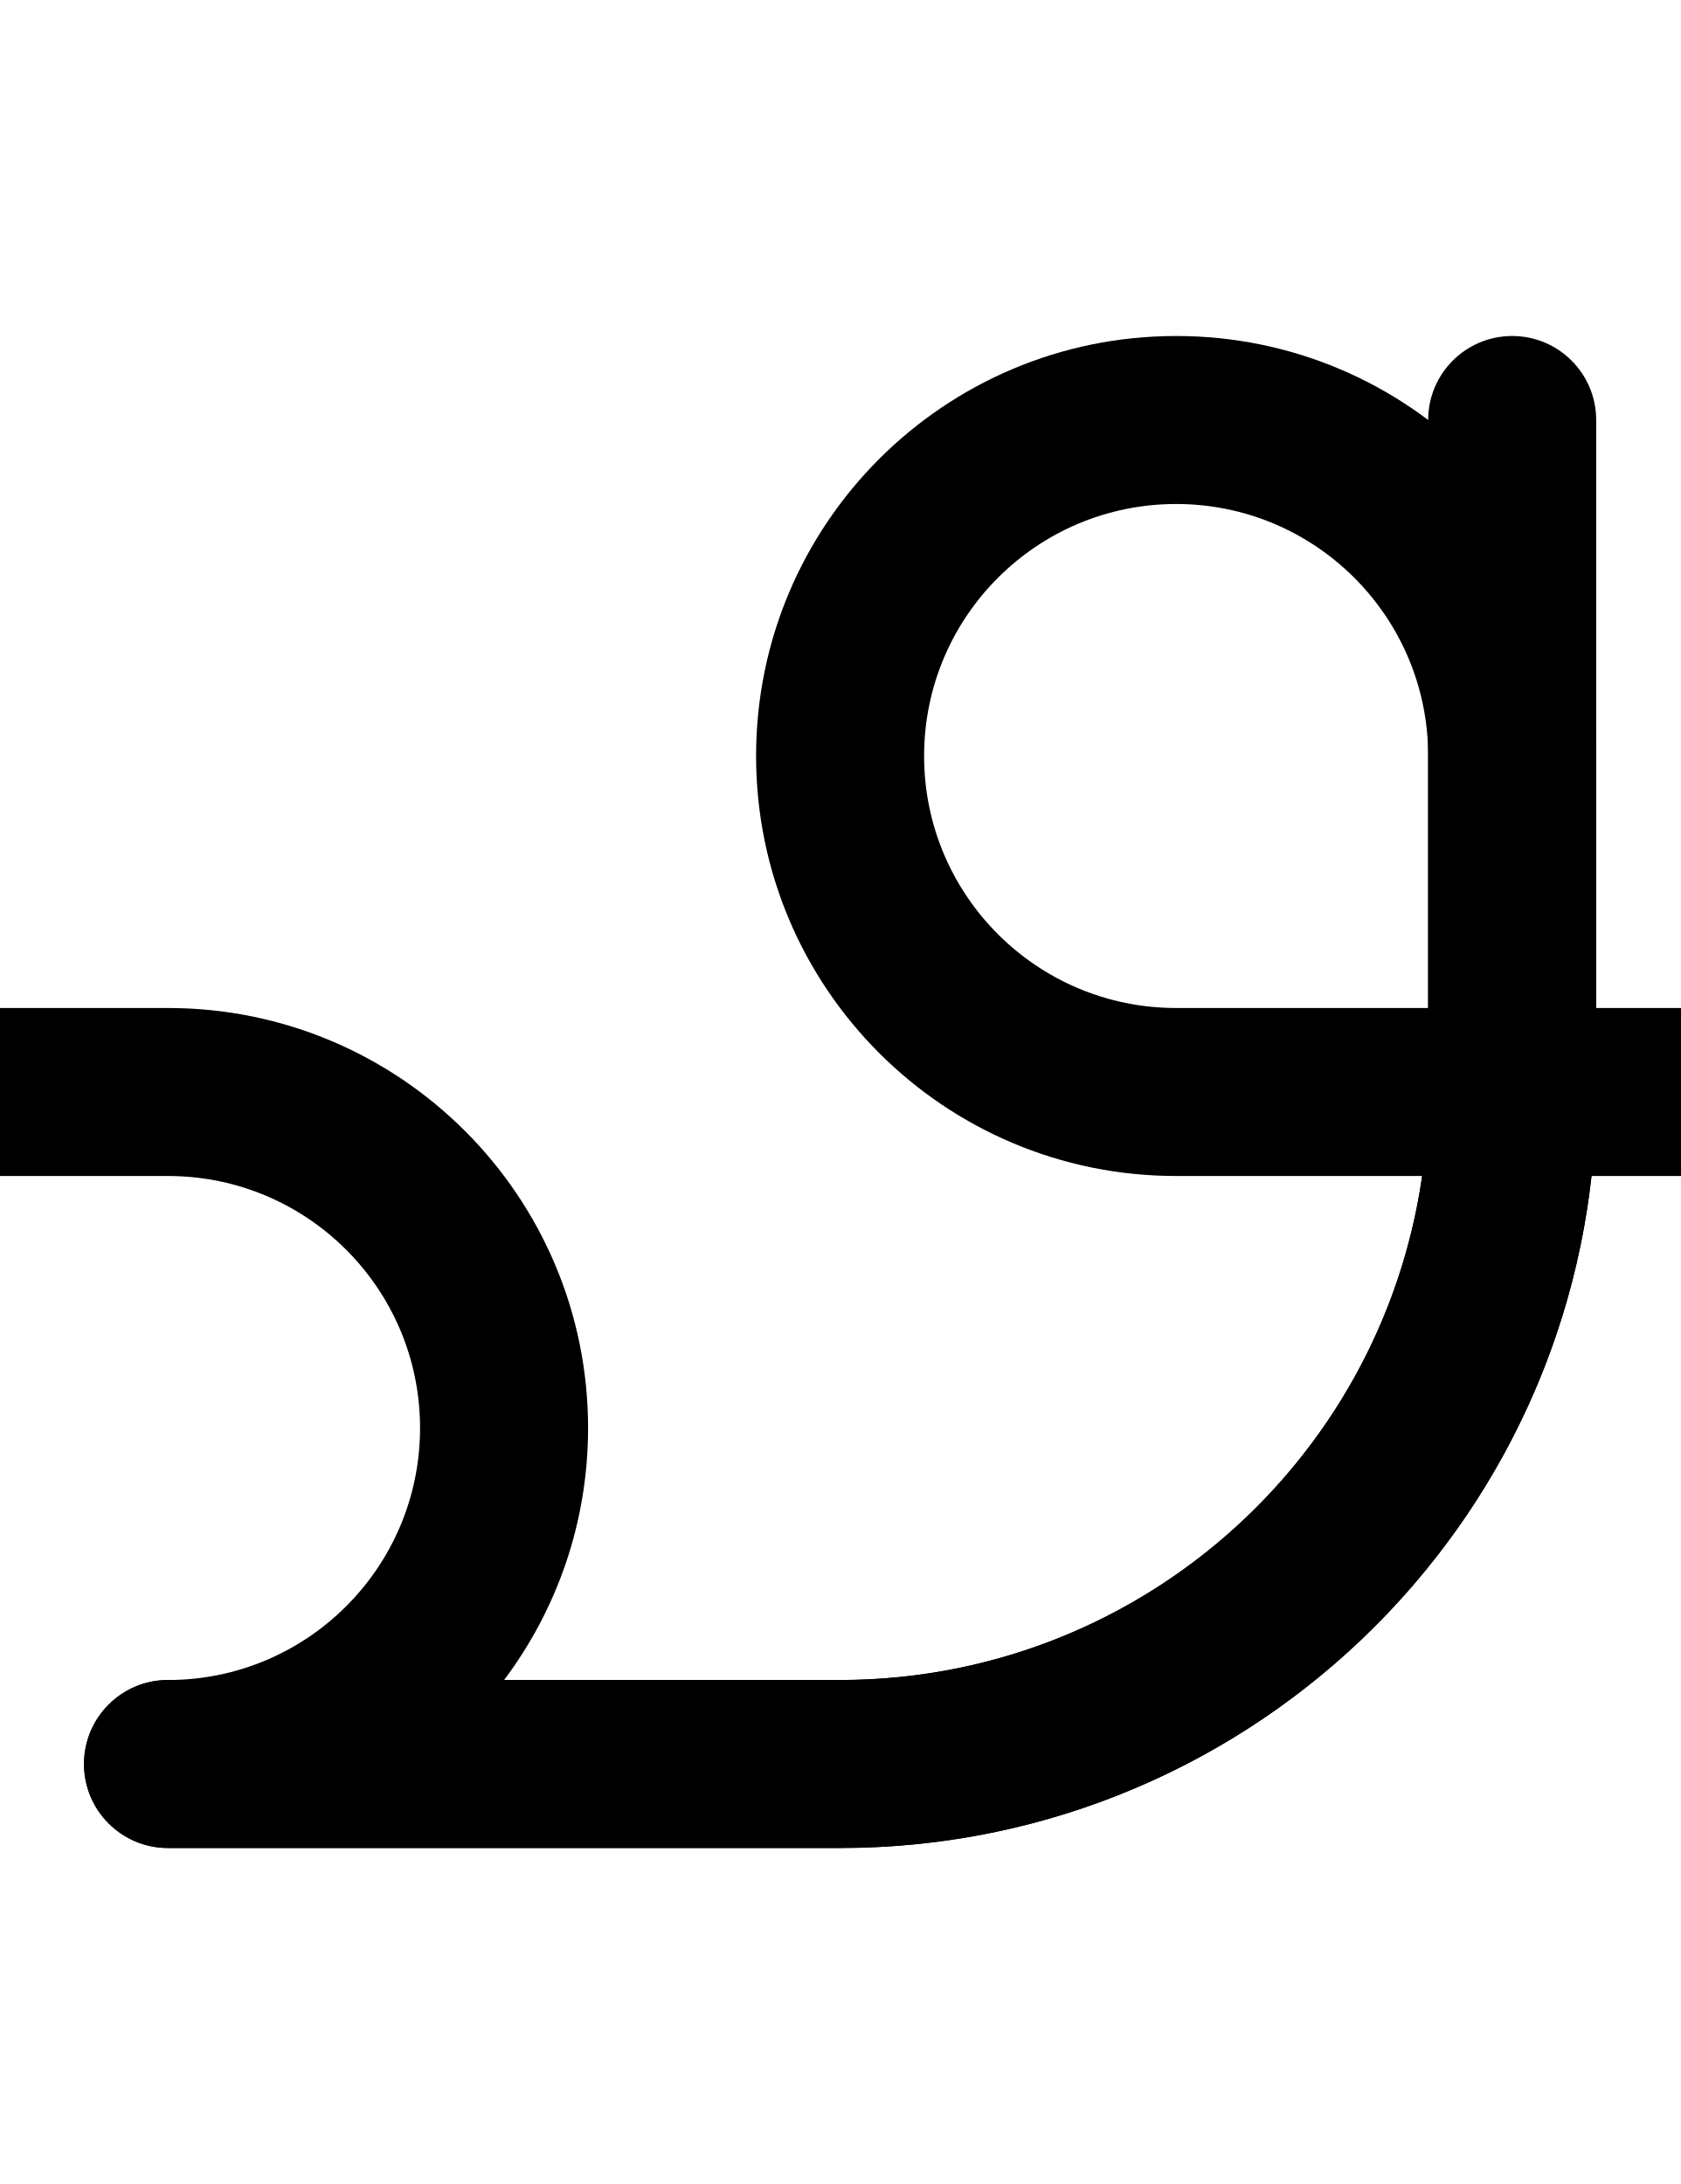
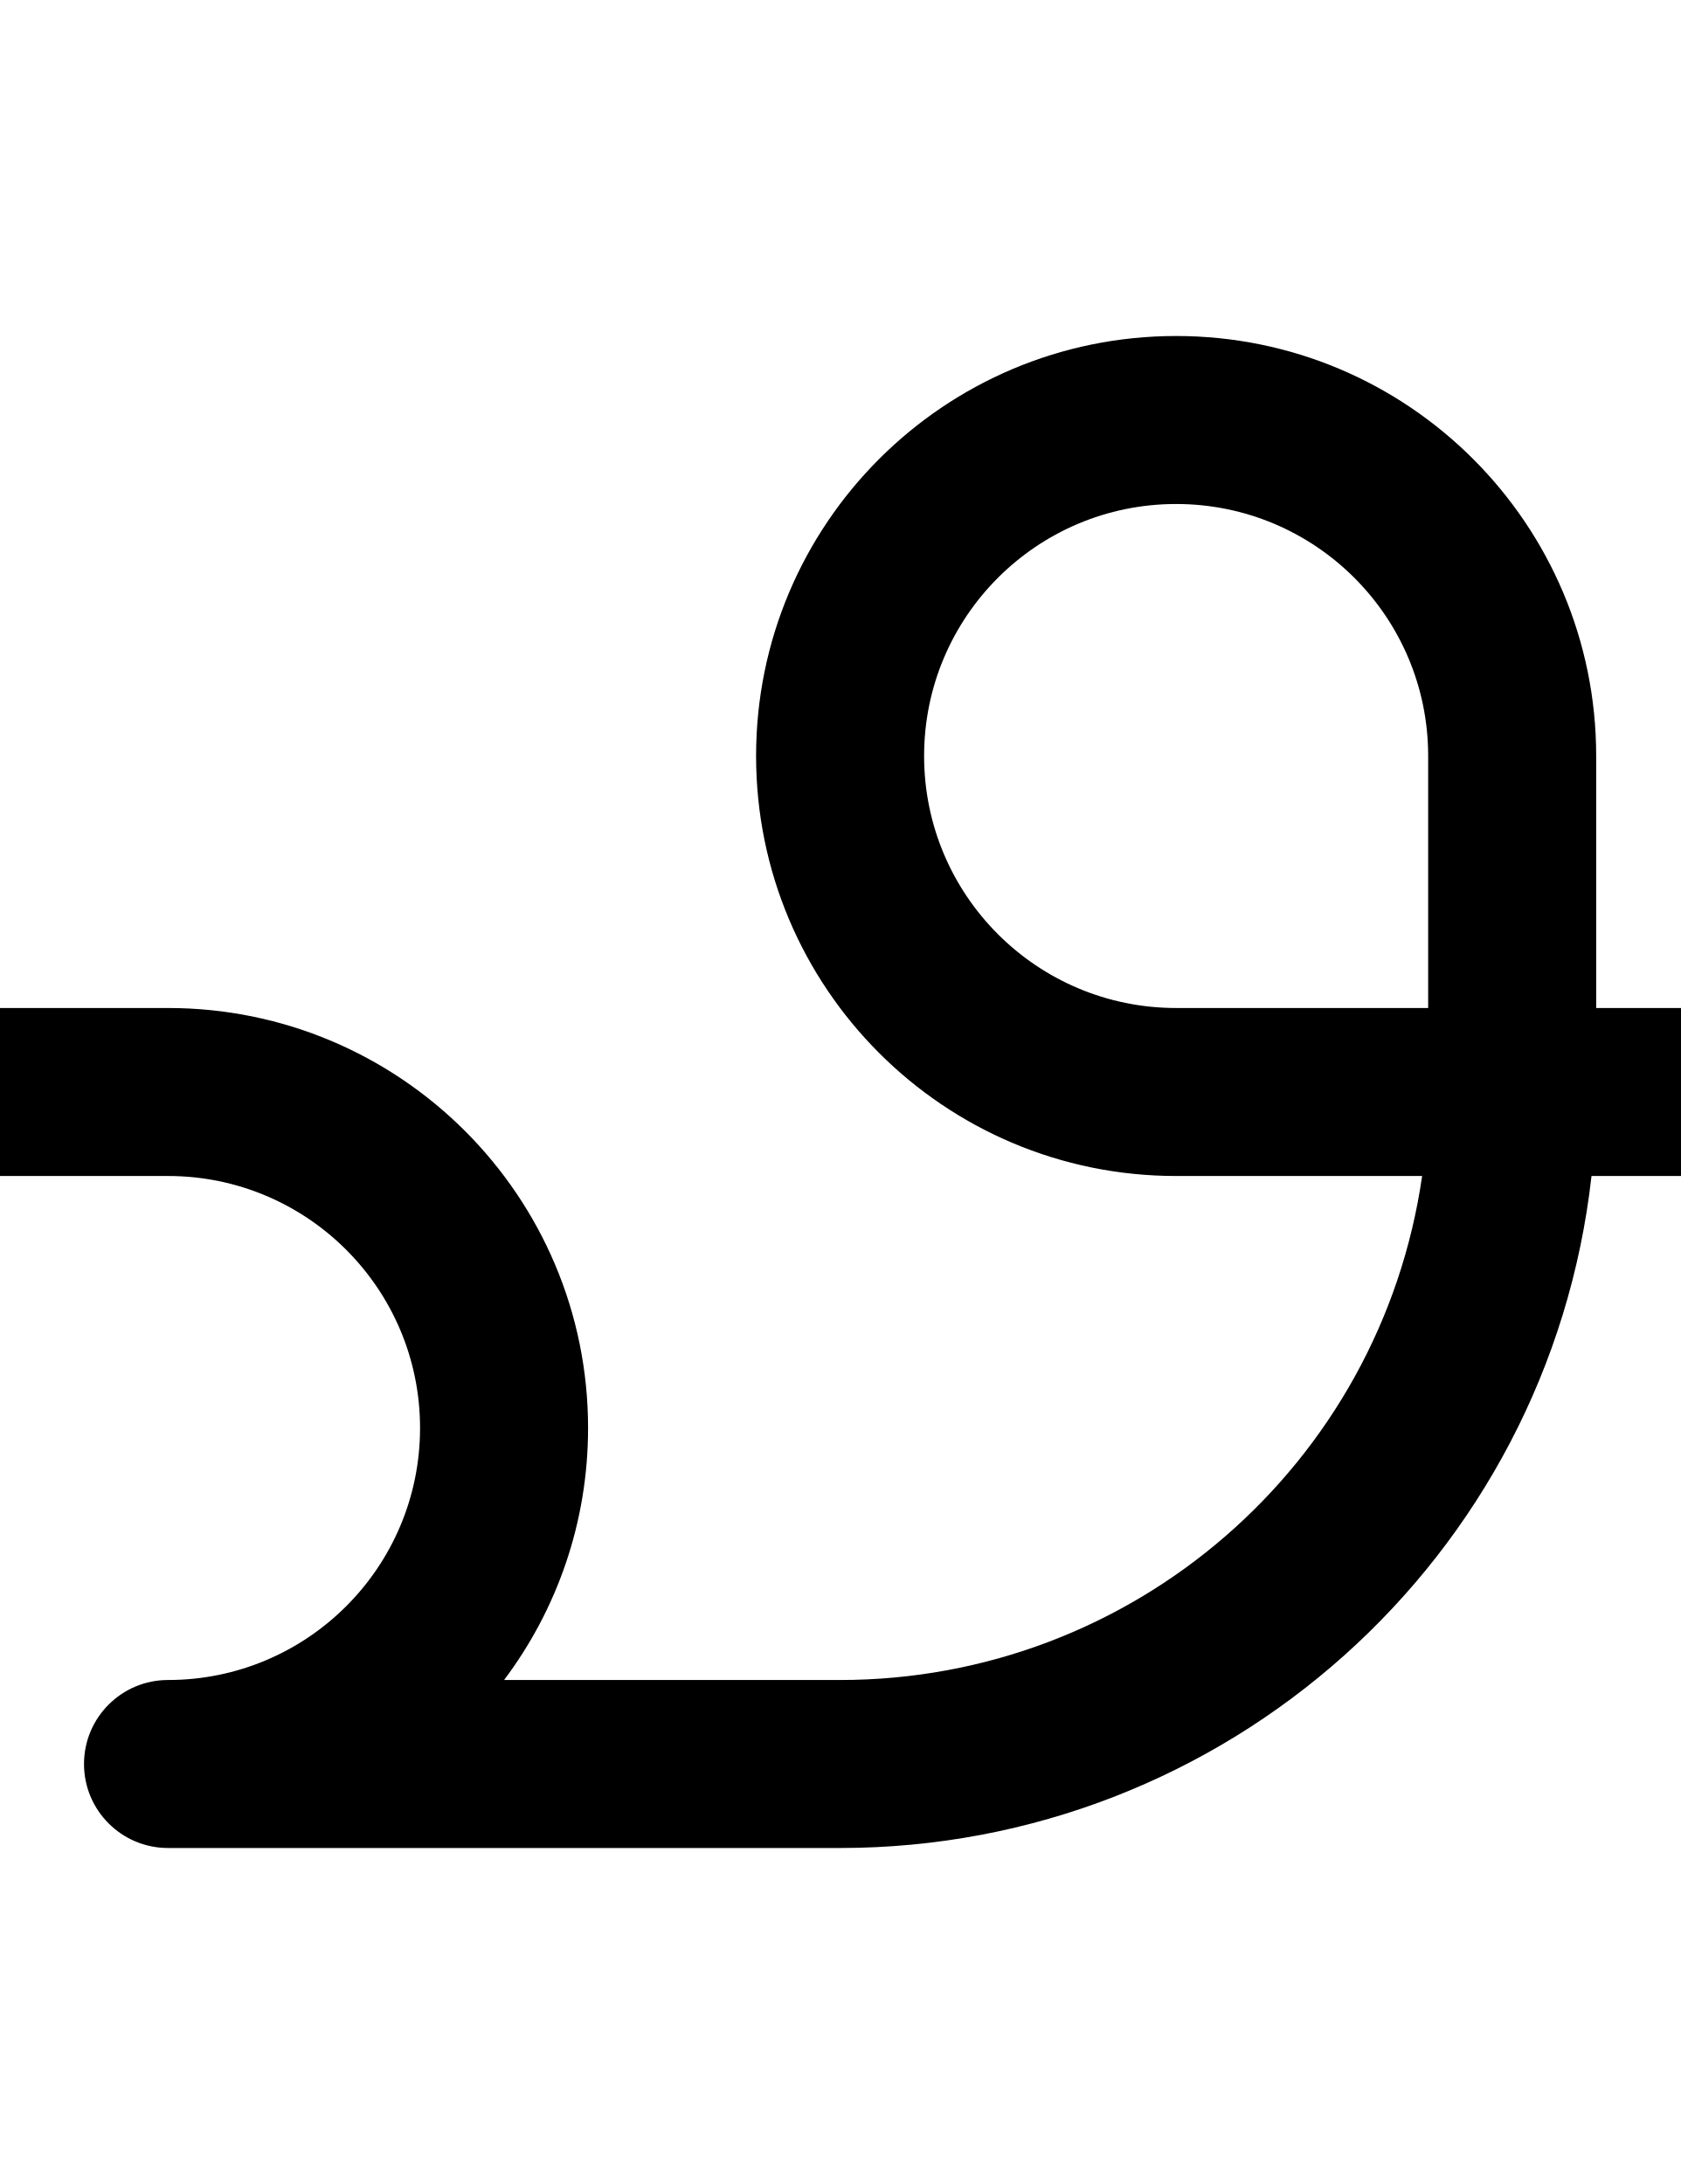
<svg xmlns="http://www.w3.org/2000/svg" width="500" height="650">
-   <path d="M 250,550 A 225,225 0 0 0 473.607,350 H 500 c 13.807,0 25,-11.193 25,-25 0,-13.807 -11.193,-25 -25,-25 h -25 v -75 c 0,-69.036 -55.964,-125 -125,-125 -69.036,0 -125,55.964 -125,125 0,69.036 55.964,125 125,125 h 73.205 A 175,175 0 0 1 250,500 H 50 a 25,25 0 0 0 -25,25 25,25 0 0 0 25,25 z M 425,300 h -75 c -41.421,0 -75,-33.579 -75,-75 0,-41.421 33.579,-75 75,-75 41.421,0 75,33.579 75,75 z" />
-   <path d="m 0,350 c -13.807,0 -25,-11.193 -25,-25 0,-13.807 11.193,-25 25,-25 h 50 c 69.036,0 125,55.964 125,125 0,28.14 -9.298,54.108 -24.99,75 H 250 c 96.65,0 175,-78.35 175,-175 V 125 c 0,-13.807 11.193,-25 25,-25 13.807,0 25,11.193 25,25 V 325 C 475,449.264 374.264,550 250,550 H 50 c -13.807,0 -25,-11.193 -25,-25 0,-13.807 11.193,-25 25,-25 41.421,0 75,-33.579 75,-75 0,-41.421 -33.579,-75 -75,-75 z" />
+   <path d="M 350 100 C 280.964 100 225 155.964 225 225 C 225 294.036 280.964 350 350 350 L 423.205 350 C 410.778 436.1 336.992 500 250 500 L 150.01 500 C 165.702 479.108 175 453.14 175 425 C 175 355.964 119.036 300 50 300 L 0 300 C -13.807 300 -25 311.193 -25 325 C -25 338.807 -13.807 350 0 350 L 50 350 C 91.421 350 125 383.579 125 425 C 125 466.421 91.421 500 50 500 C 36.193 500 25 511.193 25 525 C 25 538.807 36.193 550 50 550 L 250 550 C 364.59 550 460.875 463.88 473.607 350 L 500 350 C 513.807 350 525 338.807 525 325 C 525 311.193 513.807 300 500 300 L 475 300 L 475 225 C 475 155.964 419.036 100 350 100 z M 350 150 C 391.421 150 425 183.579 425 225 L 425 300 L 350 300 C 308.579 300 275 266.421 275 225 C 275 183.579 308.579 150 350 150 z " />
</svg>
